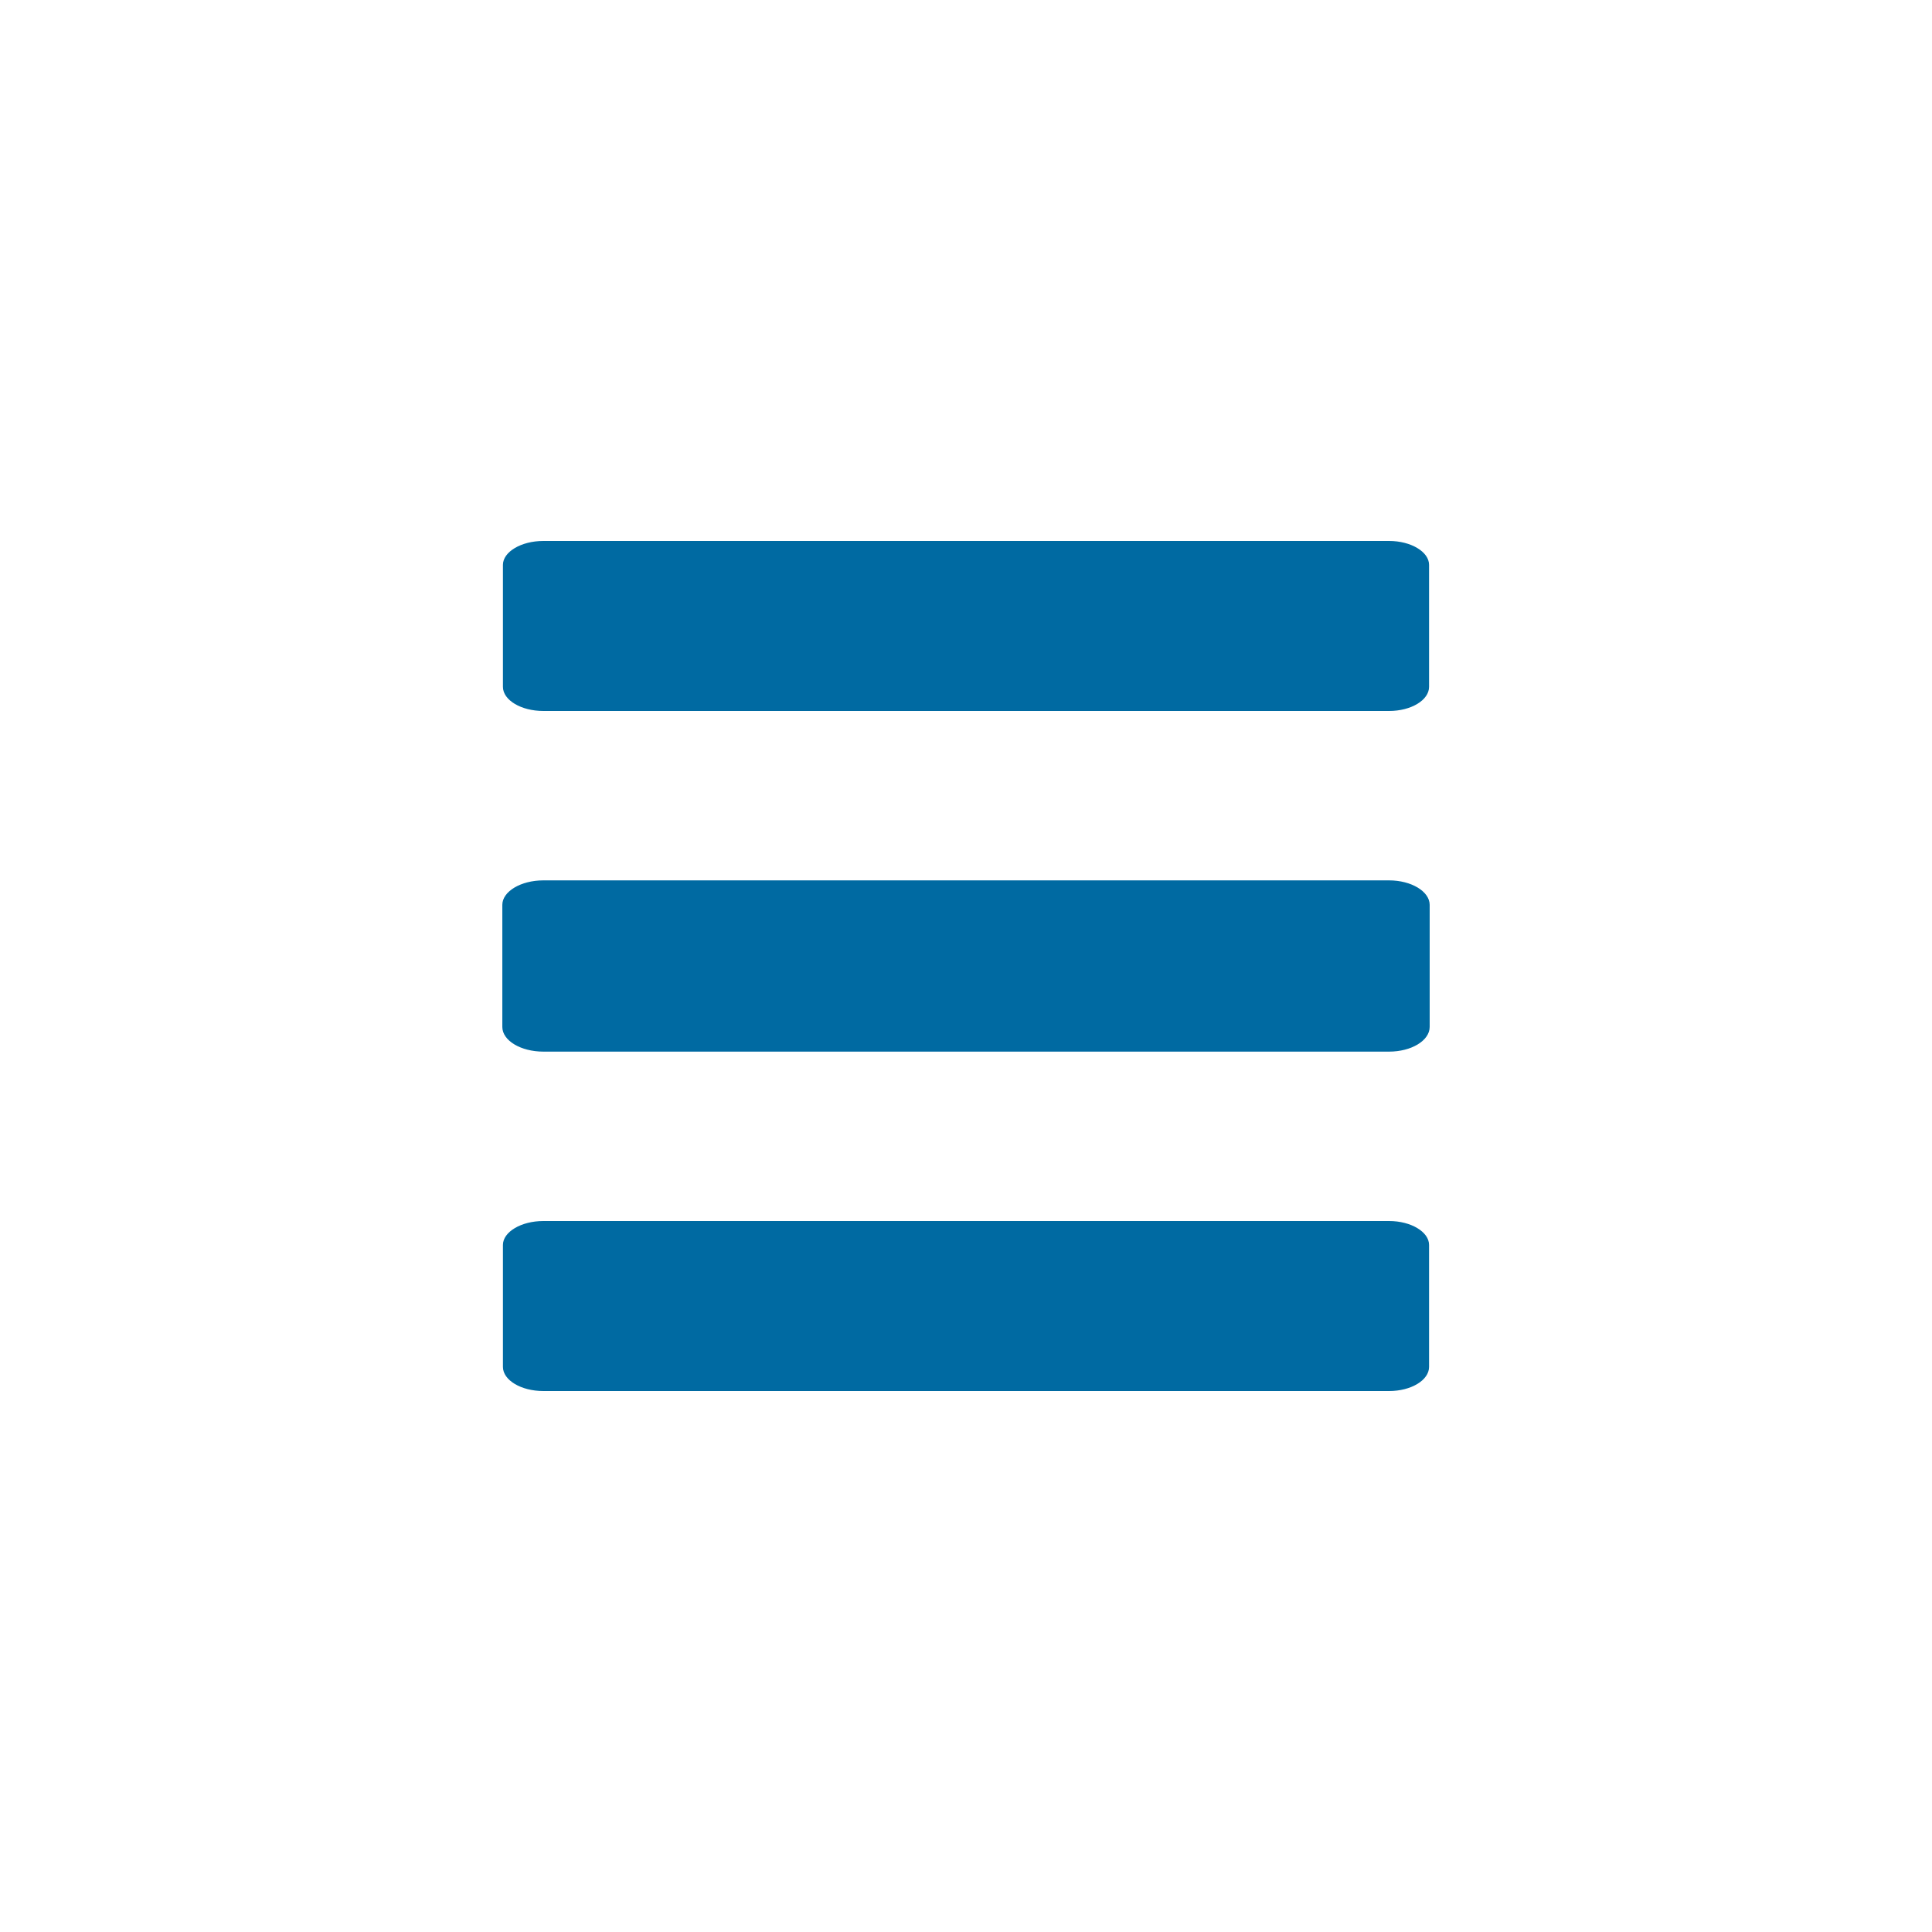
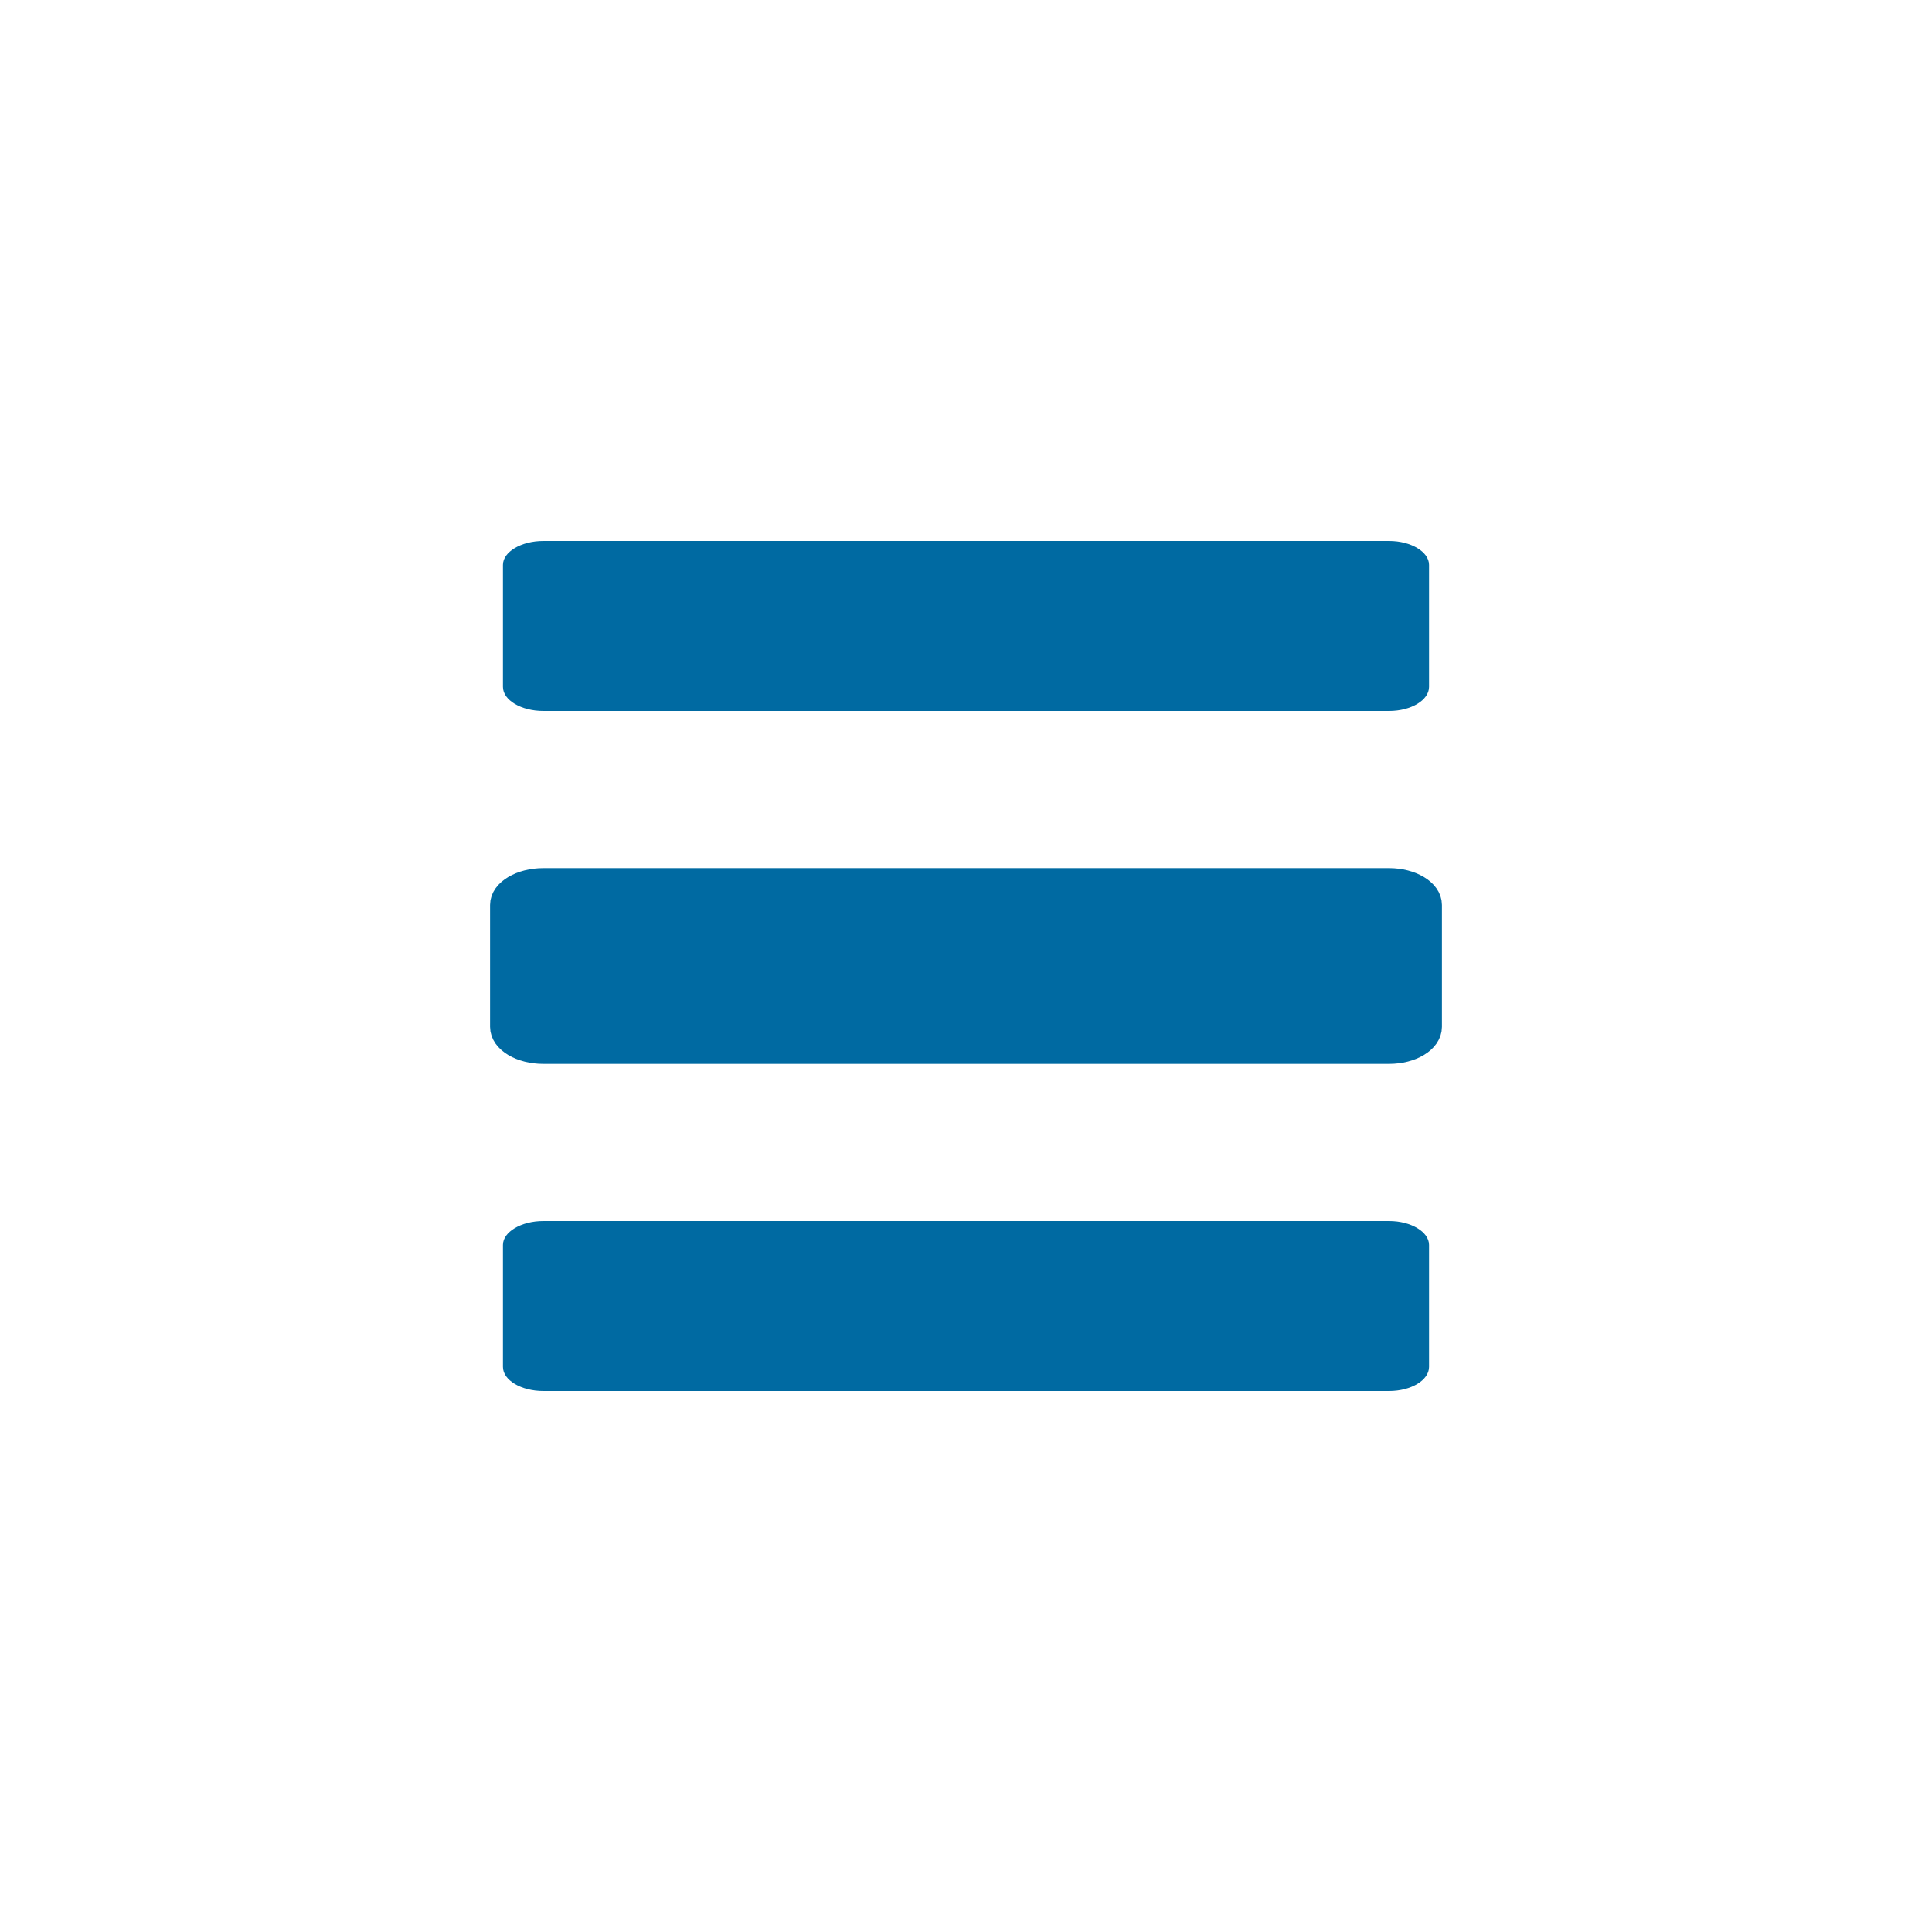
- <svg xmlns="http://www.w3.org/2000/svg" stroke-width="0.501" stroke-linejoin="bevel" fill-rule="evenodd" version="1.1" overflow="visible" width="75pt" height="75pt" viewBox="0 0 75 75">
+ <svg xmlns="http://www.w3.org/2000/svg" strokeWidth="0.501" strokeLinejoin="bevel" fillRule="evenodd" version="1.1" overflow="visible" width="75pt" height="75pt" viewBox="0 0 75 75">
  <defs>
	</defs>
  <g id="Document" fill="none" stroke="black" font-family="Times New Roman" font-size="16" transform="scale(1 -1)">
    <g id="Spread" transform="translate(0 -75)">
      <g id="Layer 1">
-         <g id="Group" fill="#006aa2" stroke-linejoin="miter" stroke-linecap="round" stroke-width="0.048" stroke-miterlimit="79.84">
+         <g id="Group" fill="#006aa2" stroke-linejoin="miter" stroke-linecap="round" strokeWidth="0.048" stroke-miterlimit="79.84">
          <path d="M 21.092,47.4 C 20.234,47.4 19.524,47.818 19.524,48.337 L 19.524,53.072 C 19.524,53.578 20.234,54 21.092,54 L 53.925,54 C 54.775,54 55.476,53.578 55.476,53.072 L 55.476,48.337 C 55.476,47.818 54.775,47.4 53.925,47.4 L 21.092,47.4 Z" stroke="none" marker-start="none" marker-end="none" />
          <path d="M 21.092,21 C 20.234,21 19.524,21.418 19.524,21.937 L 19.524,26.672 C 19.524,27.178 20.234,27.6 21.092,27.6 L 53.925,27.6 C 54.775,27.6 55.476,27.178 55.476,26.672 L 55.476,21.937 C 55.476,21.418 54.775,21 53.925,21 L 21.092,21 Z" stroke="none" marker-start="none" marker-end="none" />
          <path d="M 21.092,34.2 C 20.234,34.2 19.524,34.618 19.524,35.137 L 19.524,39.872 C 19.524,40.378 20.234,40.8 21.092,40.8 L 53.925,40.8 C 54.775,40.8 55.476,40.378 55.476,39.872 L 55.476,35.137 C 55.476,34.618 54.775,34.2 53.925,34.2 L 21.092,34.2 Z" stroke="#006aa2" marker-start="none" marker-end="none" />
        </g>
      </g>
    </g>
  </g>
</svg>
